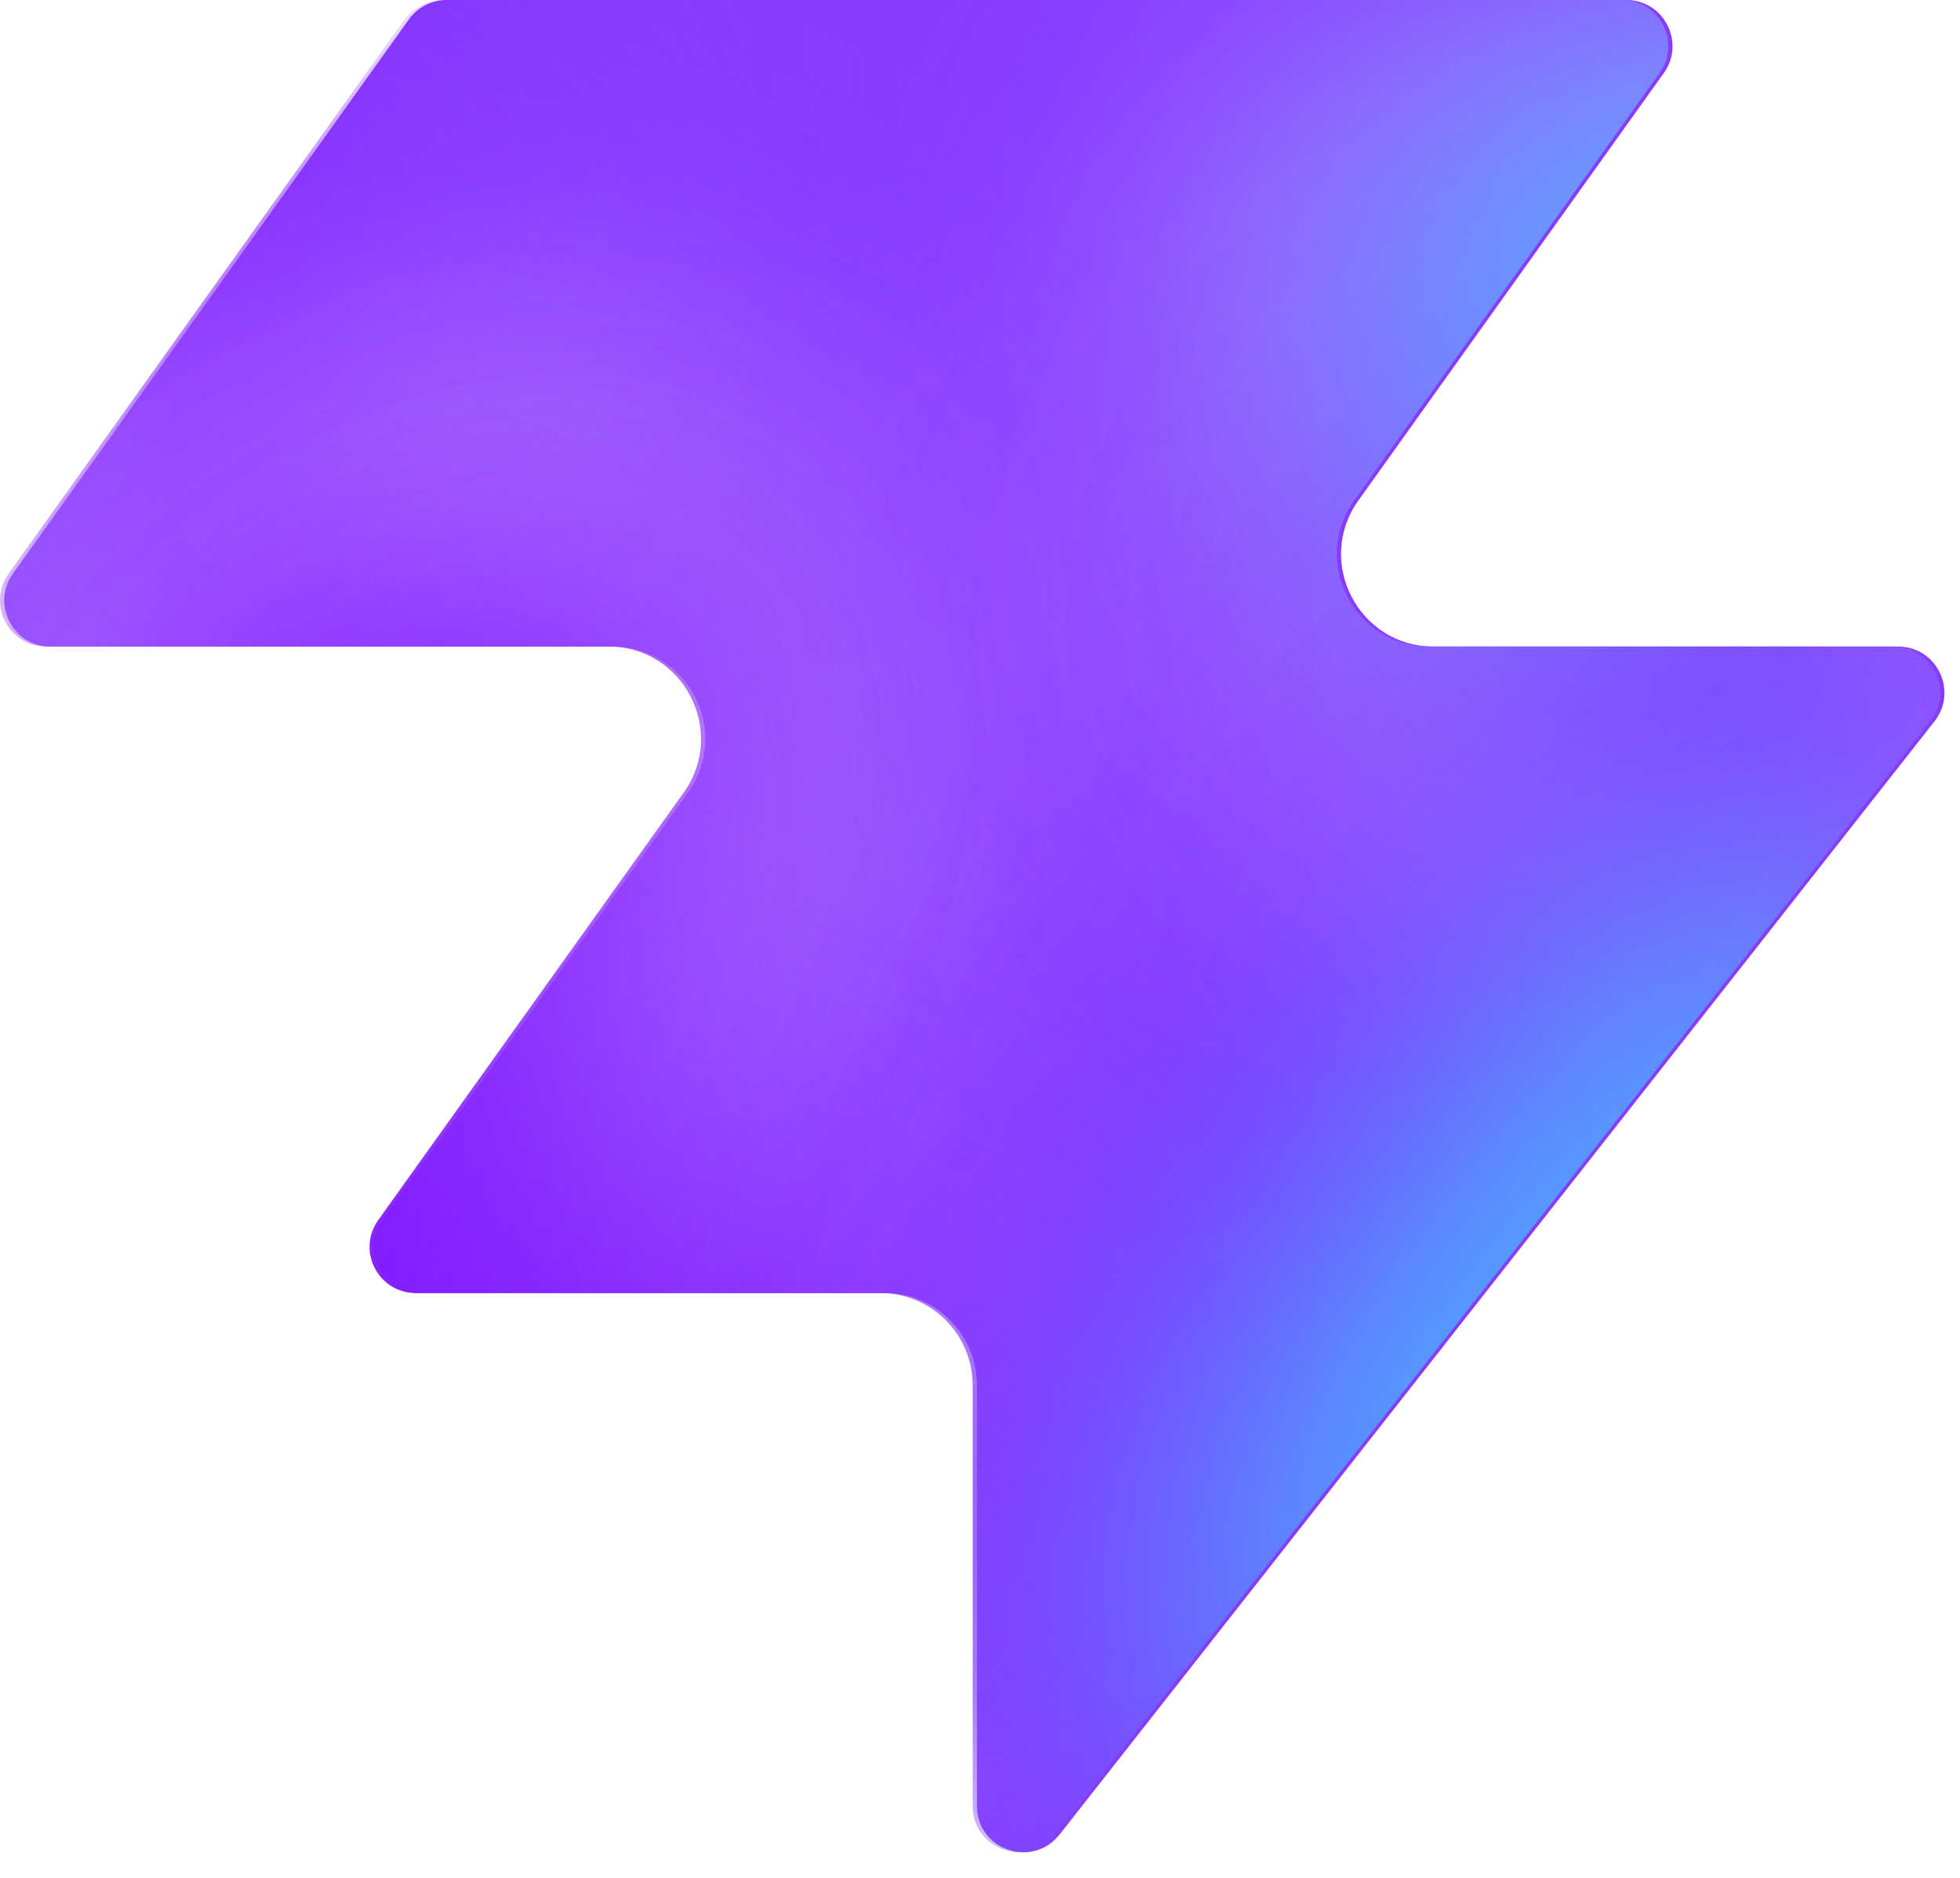
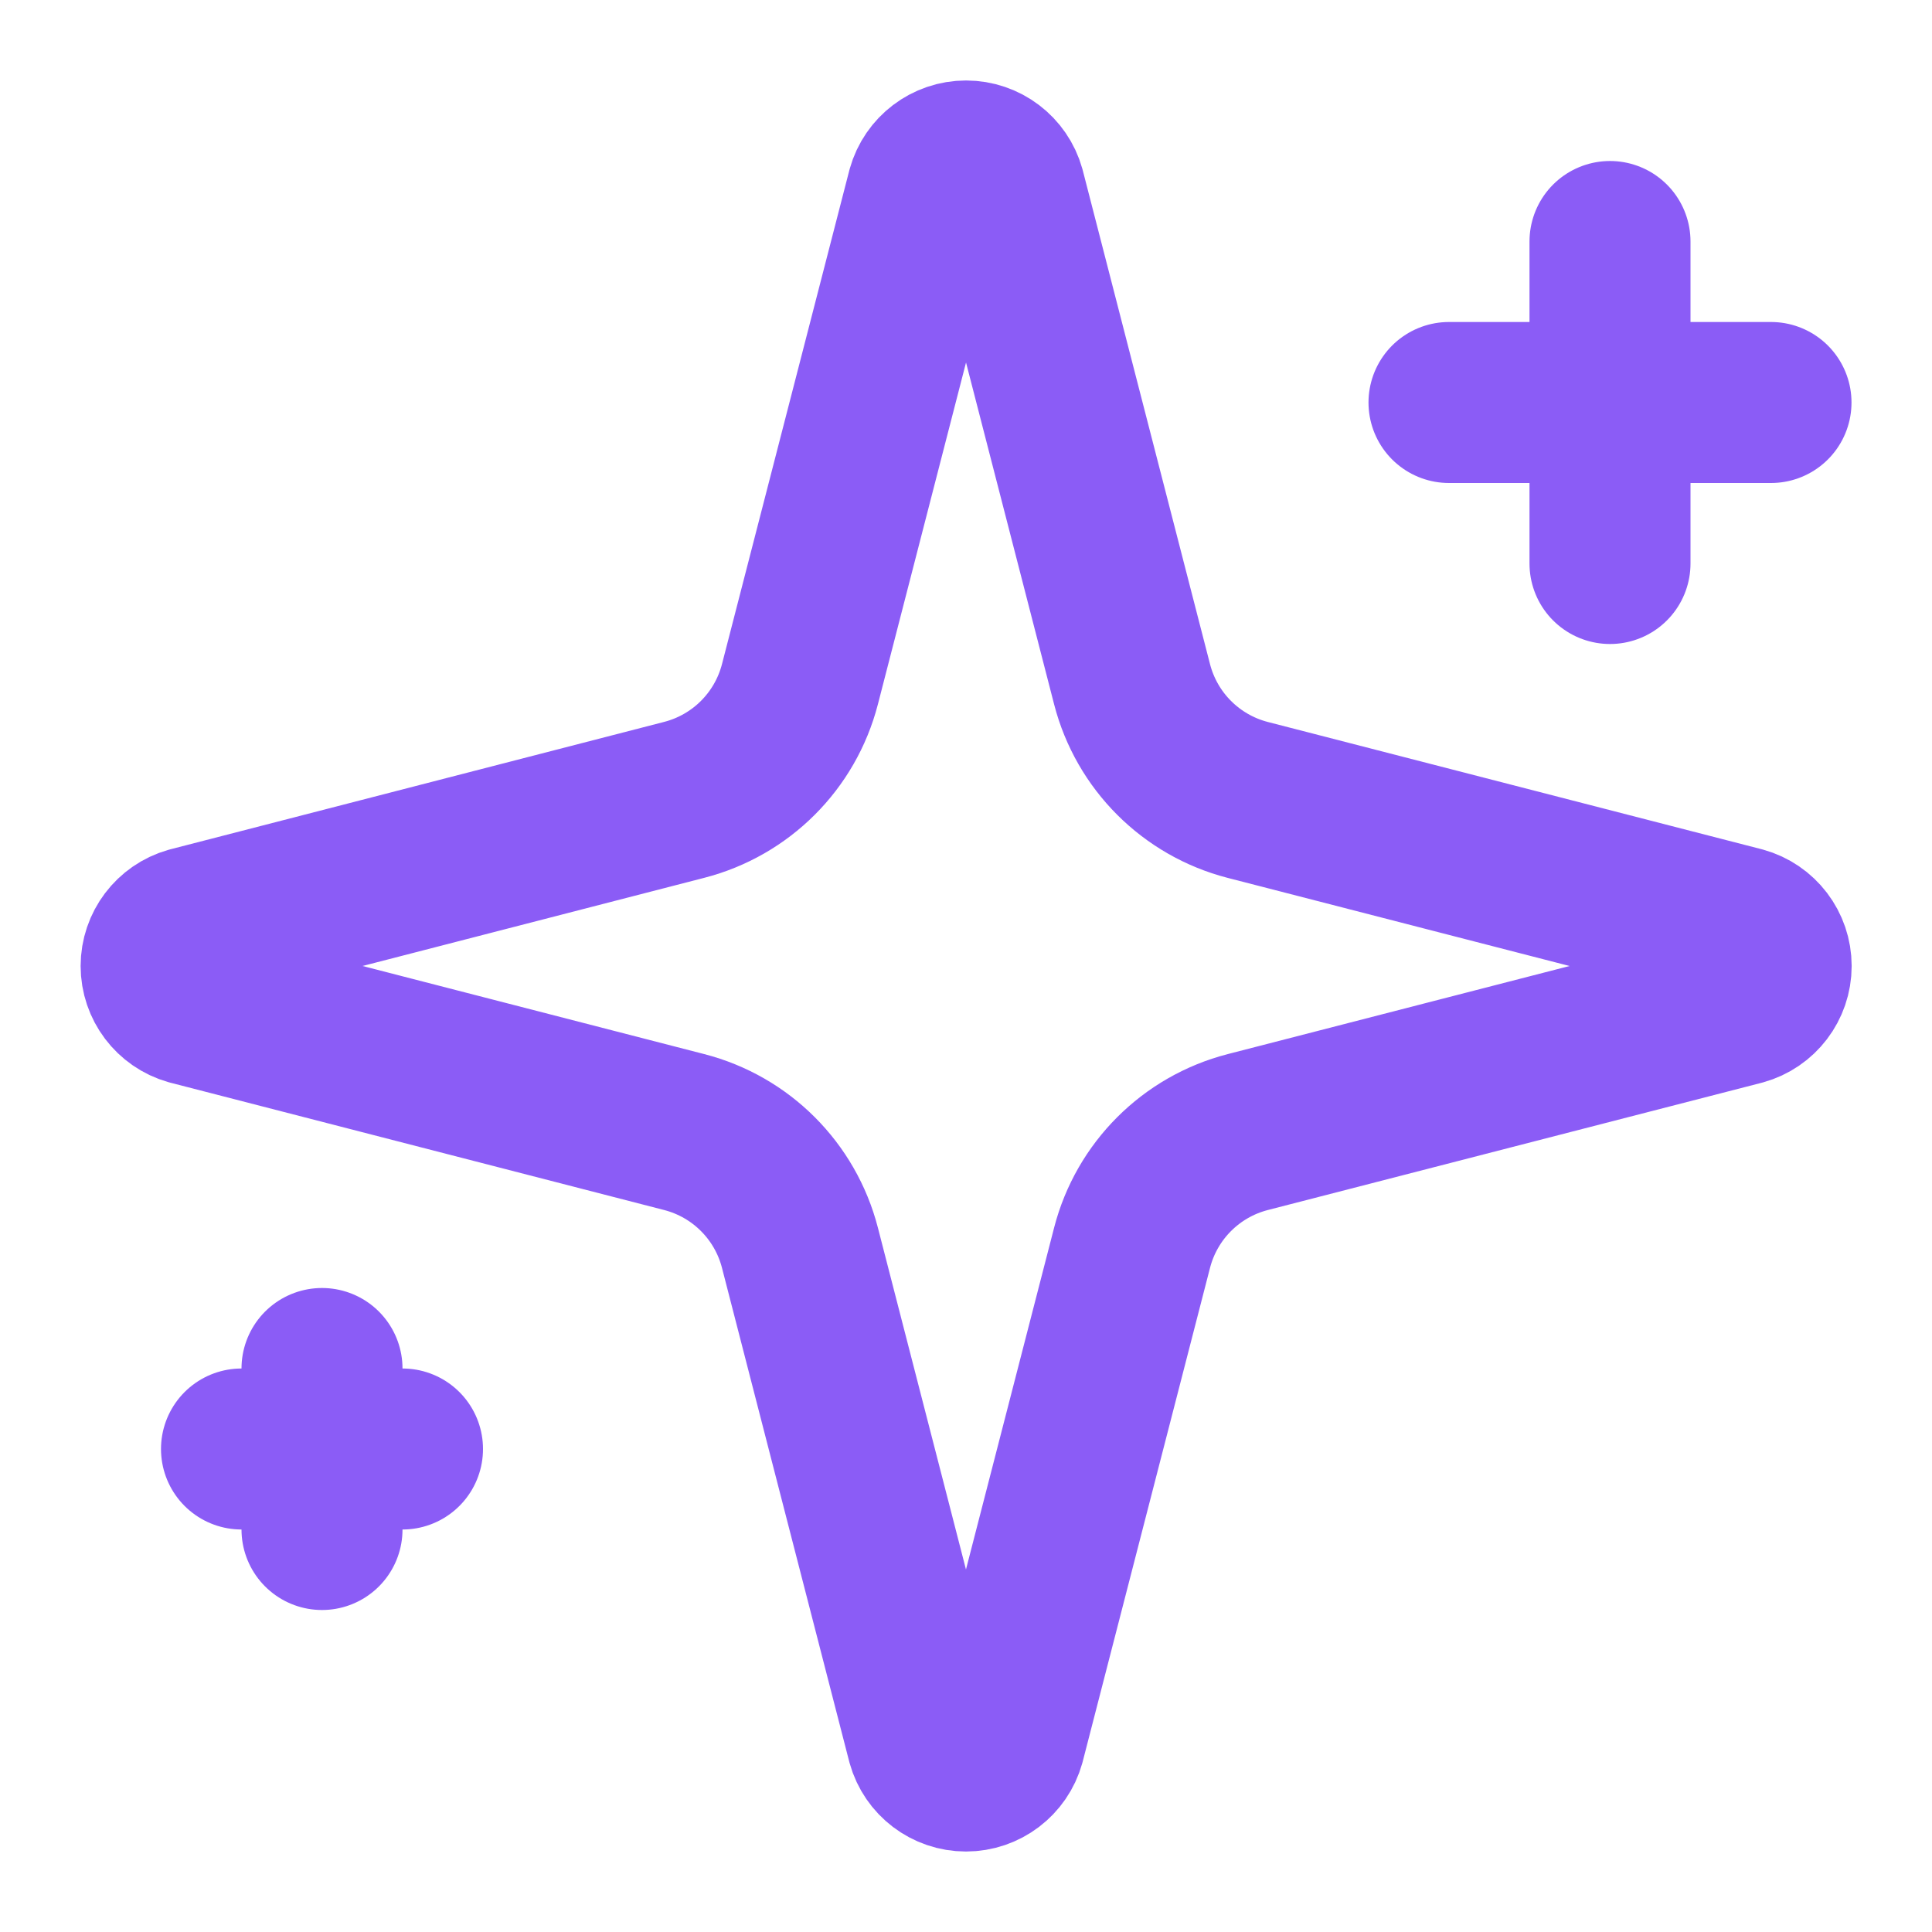
- <svg xmlns="http://www.w3.org/2000/svg" width="48" height="46" fill="none" viewBox="0 0 48 46">
-   <path fill="#863bff" d="M25.946 44.938c-.664.845-2.021.375-2.021-.698V33.937a2.26 2.26 0 0 0-2.262-2.262H10.287c-.92 0-1.456-1.04-.92-1.788l7.48-10.471c1.07-1.497 0-3.578-1.842-3.578H1.237c-.92 0-1.456-1.04-.92-1.788L10.013.474c.214-.297.556-.474.92-.474h28.894c.92 0 1.456 1.04.92 1.788l-7.48 10.471c-1.07 1.498 0 3.579 1.842 3.579h11.377c.943 0 1.473 1.088.89 1.83L25.947 44.94z" style="fill:#863bff;fill:color(display-p3 .525 .23 1);fill-opacity:1" />
-   <mask id="a" width="48" height="46" x="0" y="0" maskUnits="userSpaceOnUse" style="mask-type:alpha">
-     <path fill="#000" d="M25.842 44.938c-.664.844-2.021.375-2.021-.698V33.937a2.26 2.26 0 0 0-2.262-2.262H10.183c-.92 0-1.456-1.04-.92-1.788l7.48-10.471c1.07-1.498 0-3.579-1.842-3.579H1.133c-.92 0-1.456-1.04-.92-1.787L9.91.473c.214-.297.556-.474.92-.474h28.894c.92 0 1.456 1.04.92 1.788l-7.48 10.471c-1.07 1.498 0 3.578 1.842 3.578h11.377c.943 0 1.473 1.088.89 1.832L25.843 44.94z" style="fill:#000;fill-opacity:1" />
-   </mask>
-   <g mask="url(#a)">
-     <g filter="url(#b)">
-       <ellipse cx="5.508" cy="14.704" fill="#ede6ff" rx="5.508" ry="14.704" style="fill:#ede6ff;fill:color(display-p3 .927 .903 1);fill-opacity:1" transform="matrix(.00324 1 1 -.00324 -4.47 31.516)" />
-     </g>
-     <g filter="url(#c)">
-       <ellipse cx="10.399" cy="29.851" fill="#ede6ff" rx="10.399" ry="29.851" style="fill:#ede6ff;fill:color(display-p3 .927 .903 1);fill-opacity:1" transform="matrix(.00324 1 1 -.00324 -39.328 7.883)" />
-     </g>
-     <g filter="url(#d)">
-       <ellipse cx="5.508" cy="30.487" fill="#7e14ff" rx="5.508" ry="30.487" style="fill:#7e14ff;fill:color(display-p3 .492 .077 1);fill-opacity:1" transform="rotate(89.814 -25.913 -14.639)scale(1 -1)" />
-     </g>
-     <g filter="url(#e)">
-       <ellipse cx="5.508" cy="30.599" fill="#7e14ff" rx="5.508" ry="30.599" style="fill:#7e14ff;fill:color(display-p3 .492 .077 1);fill-opacity:1" transform="rotate(89.814 -32.644 -3.334)scale(1 -1)" />
-     </g>
-     <g filter="url(#f)">
-       <ellipse cx="5.508" cy="30.599" fill="#7e14ff" rx="5.508" ry="30.599" style="fill:#7e14ff;fill:color(display-p3 .492 .077 1);fill-opacity:1" transform="matrix(.00324 1 1 -.00324 -34.34 30.47)" />
-     </g>
-     <g filter="url(#g)">
-       <ellipse cx="14.072" cy="22.078" fill="#ede6ff" rx="14.072" ry="22.078" style="fill:#ede6ff;fill:color(display-p3 .927 .903 1);fill-opacity:1" transform="rotate(93.35 24.506 48.493)scale(-1 1)" />
-     </g>
-     <g filter="url(#h)">
-       <ellipse cx="3.47" cy="21.501" fill="#7e14ff" rx="3.47" ry="21.501" style="fill:#7e14ff;fill:color(display-p3 .492 .077 1);fill-opacity:1" transform="rotate(89.009 28.708 47.59)scale(-1 1)" />
-     </g>
-     <g filter="url(#i)">
-       <ellipse cx="3.47" cy="21.501" fill="#7e14ff" rx="3.47" ry="21.501" style="fill:#7e14ff;fill:color(display-p3 .492 .077 1);fill-opacity:1" transform="rotate(89.009 28.708 47.59)scale(-1 1)" />
-     </g>
-     <g filter="url(#j)">
-       <ellipse cx=".387" cy="8.972" fill="#7e14ff" rx="4.407" ry="29.108" style="fill:#7e14ff;fill:color(display-p3 .492 .077 1);fill-opacity:1" transform="rotate(39.51 .387 8.972)" />
-     </g>
-     <g filter="url(#k)">
-       <ellipse cx="47.523" cy="-6.092" fill="#7e14ff" rx="4.407" ry="29.108" style="fill:#7e14ff;fill:color(display-p3 .492 .077 1);fill-opacity:1" transform="rotate(37.892 47.523 -6.092)" />
-     </g>
-     <g filter="url(#l)">
-       <ellipse cx="41.412" cy="6.333" fill="#47bfff" rx="5.971" ry="9.665" style="fill:#47bfff;fill:color(display-p3 .28 .748 1);fill-opacity:1" transform="rotate(37.892 41.412 6.333)" />
-     </g>
-     <g filter="url(#m)">
-       <ellipse cx="-1.879" cy="38.332" fill="#7e14ff" rx="4.407" ry="29.108" style="fill:#7e14ff;fill:color(display-p3 .492 .077 1);fill-opacity:1" transform="rotate(37.892 -1.88 38.332)" />
-     </g>
-     <g filter="url(#n)">
-       <ellipse cx="-1.879" cy="38.332" fill="#7e14ff" rx="4.407" ry="29.108" style="fill:#7e14ff;fill:color(display-p3 .492 .077 1);fill-opacity:1" transform="rotate(37.892 -1.88 38.332)" />
-     </g>
-     <g filter="url(#o)">
-       <ellipse cx="35.651" cy="29.907" fill="#7e14ff" rx="4.407" ry="29.108" style="fill:#7e14ff;fill:color(display-p3 .492 .077 1);fill-opacity:1" transform="rotate(37.892 35.651 29.907)" />
-     </g>
-     <g filter="url(#p)">
-       <ellipse cx="38.418" cy="32.4" fill="#47bfff" rx="5.971" ry="15.297" style="fill:#47bfff;fill:color(display-p3 .28 .748 1);fill-opacity:1" transform="rotate(37.892 38.418 32.4)" />
-     </g>
-   </g>
-   <defs>
-     <filter id="b" width="60.045" height="41.654" x="-19.77" y="16.149" color-interpolation-filters="sRGB" filterUnits="userSpaceOnUse">
-       <feFlood flood-opacity="0" result="BackgroundImageFix" />
-       <feBlend in="SourceGraphic" in2="BackgroundImageFix" result="shape" />
-       <feGaussianBlur result="effect1_foregroundBlur_2002_17158" stdDeviation="7.659" />
-     </filter>
-     <filter id="c" width="90.34" height="51.437" x="-54.613" y="-7.533" color-interpolation-filters="sRGB" filterUnits="userSpaceOnUse">
-       <feFlood flood-opacity="0" result="BackgroundImageFix" />
-       <feBlend in="SourceGraphic" in2="BackgroundImageFix" result="shape" />
-       <feGaussianBlur result="effect1_foregroundBlur_2002_17158" stdDeviation="7.659" />
-     </filter>
-     <filter id="d" width="79.355" height="29.4" x="-49.64" y="2.03" color-interpolation-filters="sRGB" filterUnits="userSpaceOnUse">
-       <feFlood flood-opacity="0" result="BackgroundImageFix" />
-       <feBlend in="SourceGraphic" in2="BackgroundImageFix" result="shape" />
-       <feGaussianBlur result="effect1_foregroundBlur_2002_17158" stdDeviation="4.596" />
-     </filter>
-     <filter id="e" width="79.579" height="29.4" x="-45.045" y="20.029" color-interpolation-filters="sRGB" filterUnits="userSpaceOnUse">
-       <feFlood flood-opacity="0" result="BackgroundImageFix" />
-       <feBlend in="SourceGraphic" in2="BackgroundImageFix" result="shape" />
-       <feGaussianBlur result="effect1_foregroundBlur_2002_17158" stdDeviation="4.596" />
-     </filter>
-     <filter id="f" width="79.579" height="29.4" x="-43.513" y="21.178" color-interpolation-filters="sRGB" filterUnits="userSpaceOnUse">
-       <feFlood flood-opacity="0" result="BackgroundImageFix" />
-       <feBlend in="SourceGraphic" in2="BackgroundImageFix" result="shape" />
-       <feGaussianBlur result="effect1_foregroundBlur_2002_17158" stdDeviation="4.596" />
-     </filter>
-     <filter id="g" width="74.749" height="58.852" x="15.756" y="-17.901" color-interpolation-filters="sRGB" filterUnits="userSpaceOnUse">
-       <feFlood flood-opacity="0" result="BackgroundImageFix" />
-       <feBlend in="SourceGraphic" in2="BackgroundImageFix" result="shape" />
-       <feGaussianBlur result="effect1_foregroundBlur_2002_17158" stdDeviation="7.659" />
-     </filter>
-     <filter id="h" width="61.377" height="25.362" x="23.548" y="2.284" color-interpolation-filters="sRGB" filterUnits="userSpaceOnUse">
-       <feFlood flood-opacity="0" result="BackgroundImageFix" />
-       <feBlend in="SourceGraphic" in2="BackgroundImageFix" result="shape" />
-       <feGaussianBlur result="effect1_foregroundBlur_2002_17158" stdDeviation="4.596" />
-     </filter>
-     <filter id="i" width="61.377" height="25.362" x="23.548" y="2.284" color-interpolation-filters="sRGB" filterUnits="userSpaceOnUse">
-       <feFlood flood-opacity="0" result="BackgroundImageFix" />
-       <feBlend in="SourceGraphic" in2="BackgroundImageFix" result="shape" />
-       <feGaussianBlur result="effect1_foregroundBlur_2002_17158" stdDeviation="4.596" />
-     </filter>
-     <filter id="j" width="56.045" height="63.649" x="-27.636" y="-22.853" color-interpolation-filters="sRGB" filterUnits="userSpaceOnUse">
-       <feFlood flood-opacity="0" result="BackgroundImageFix" />
-       <feBlend in="SourceGraphic" in2="BackgroundImageFix" result="shape" />
-       <feGaussianBlur result="effect1_foregroundBlur_2002_17158" stdDeviation="4.596" />
-     </filter>
-     <filter id="k" width="54.814" height="64.646" x="20.116" y="-38.415" color-interpolation-filters="sRGB" filterUnits="userSpaceOnUse">
-       <feFlood flood-opacity="0" result="BackgroundImageFix" />
-       <feBlend in="SourceGraphic" in2="BackgroundImageFix" result="shape" />
-       <feGaussianBlur result="effect1_foregroundBlur_2002_17158" stdDeviation="4.596" />
-     </filter>
-     <filter id="l" width="33.541" height="35.313" x="24.641" y="-11.323" color-interpolation-filters="sRGB" filterUnits="userSpaceOnUse">
-       <feFlood flood-opacity="0" result="BackgroundImageFix" />
-       <feBlend in="SourceGraphic" in2="BackgroundImageFix" result="shape" />
-       <feGaussianBlur result="effect1_foregroundBlur_2002_17158" stdDeviation="4.596" />
-     </filter>
-     <filter id="m" width="54.814" height="64.646" x="-29.286" y="6.009" color-interpolation-filters="sRGB" filterUnits="userSpaceOnUse">
-       <feFlood flood-opacity="0" result="BackgroundImageFix" />
-       <feBlend in="SourceGraphic" in2="BackgroundImageFix" result="shape" />
-       <feGaussianBlur result="effect1_foregroundBlur_2002_17158" stdDeviation="4.596" />
-     </filter>
-     <filter id="n" width="54.814" height="64.646" x="-29.286" y="6.009" color-interpolation-filters="sRGB" filterUnits="userSpaceOnUse">
-       <feFlood flood-opacity="0" result="BackgroundImageFix" />
-       <feBlend in="SourceGraphic" in2="BackgroundImageFix" result="shape" />
-       <feGaussianBlur result="effect1_foregroundBlur_2002_17158" stdDeviation="4.596" />
-     </filter>
-     <filter id="o" width="54.814" height="64.646" x="8.244" y="-2.416" color-interpolation-filters="sRGB" filterUnits="userSpaceOnUse">
-       <feFlood flood-opacity="0" result="BackgroundImageFix" />
-       <feBlend in="SourceGraphic" in2="BackgroundImageFix" result="shape" />
-       <feGaussianBlur result="effect1_foregroundBlur_2002_17158" stdDeviation="4.596" />
-     </filter>
-     <filter id="p" width="39.409" height="43.623" x="18.713" y="10.588" color-interpolation-filters="sRGB" filterUnits="userSpaceOnUse">
-       <feFlood flood-opacity="0" result="BackgroundImageFix" />
-       <feBlend in="SourceGraphic" in2="BackgroundImageFix" result="shape" />
-       <feGaussianBlur result="effect1_foregroundBlur_2002_17158" stdDeviation="4.596" />
-     </filter>
-   </defs>
+ <svg xmlns="http://www.w3.org/2000/svg" width="24" height="24" viewBox="0 0 24 24" fill="none" stroke="#8b5cf6" stroke-width="2" stroke-linecap="round" stroke-linejoin="round" class="lucide lucide-sparkles">
+   <path d="M9.937 15.5A2 2 0 0 0 8.5 14.063l-6.135-1.582a.5.5 0 0 1 0-.962L8.5 9.936A2 2 0 0 0 9.937 8.5l1.582-6.135a.5.5 0 0 1 .963 0L14.063 8.5A2 2 0 0 0 15.5 9.937l6.135 1.581a.5.5 0 0 1 0 .964L15.5 14.063a2 2 0 0 0-1.437 1.437l-1.582 6.135a.5.5 0 0 1-.963 0z" />
+   <path d="M20 3v4" />
+   <path d="M22 5h-4" />
+   <path d="M4 17v2" />
+   <path d="M5 18H3" />
</svg>
